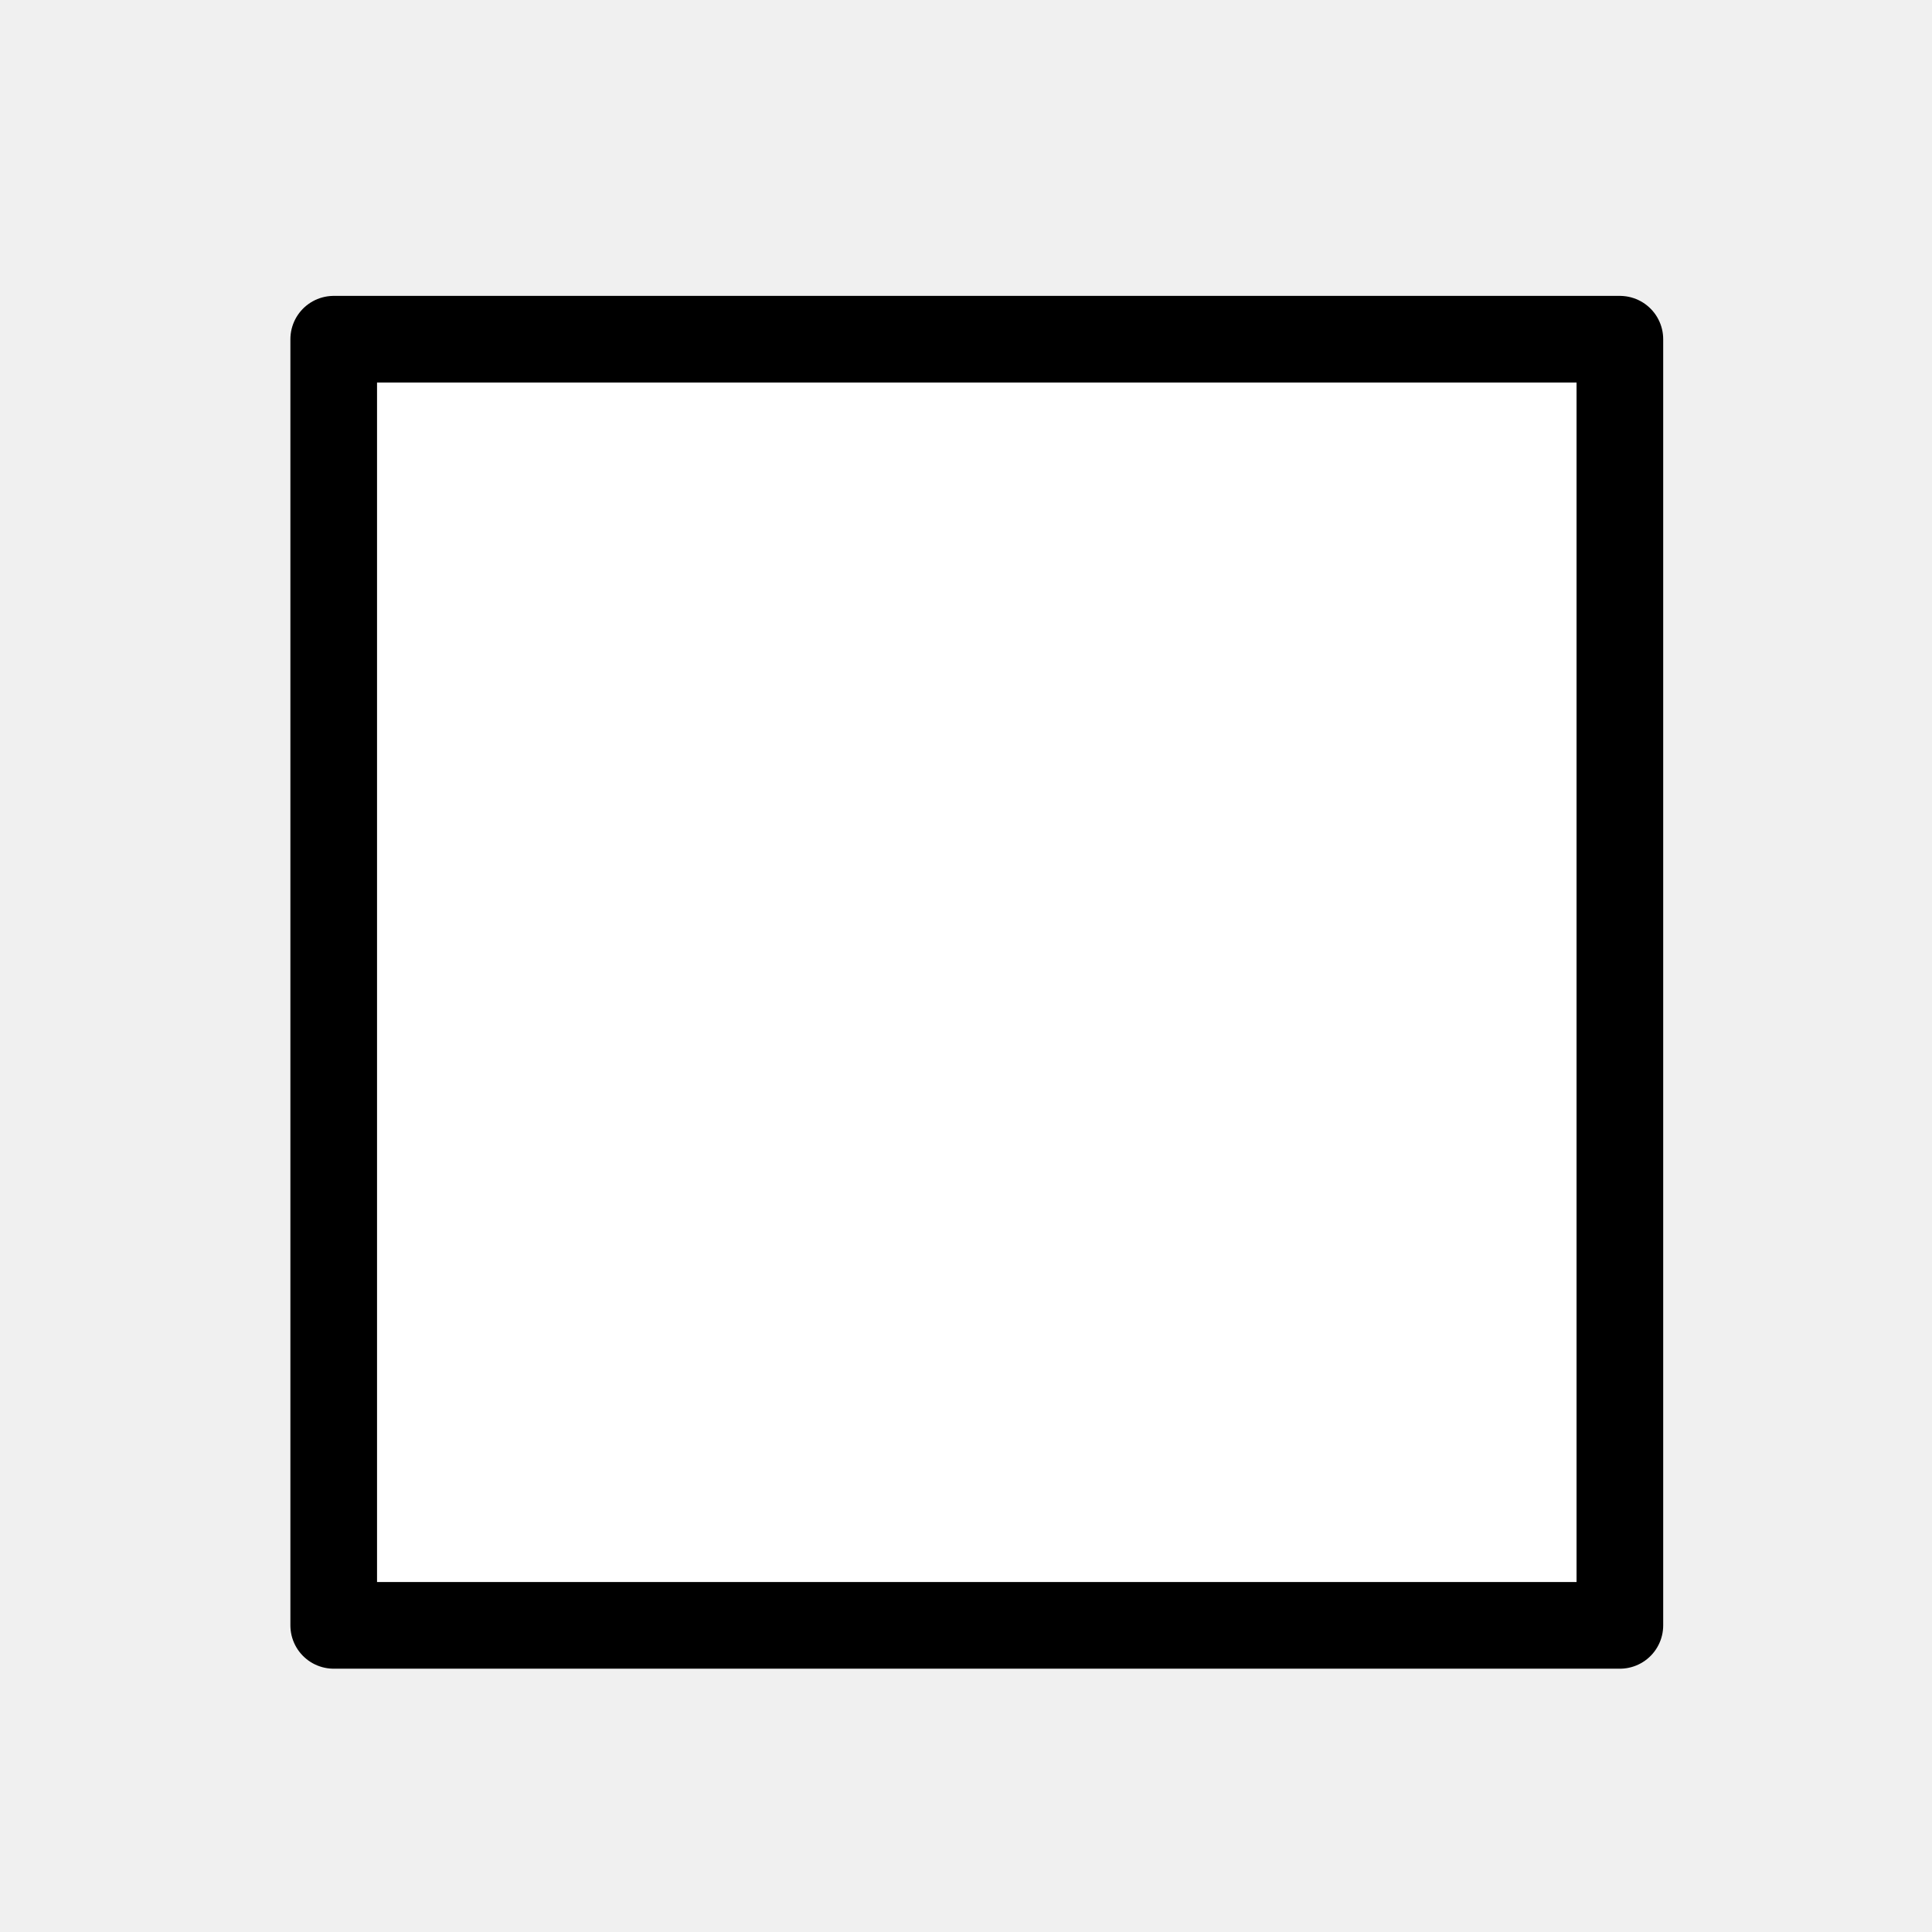
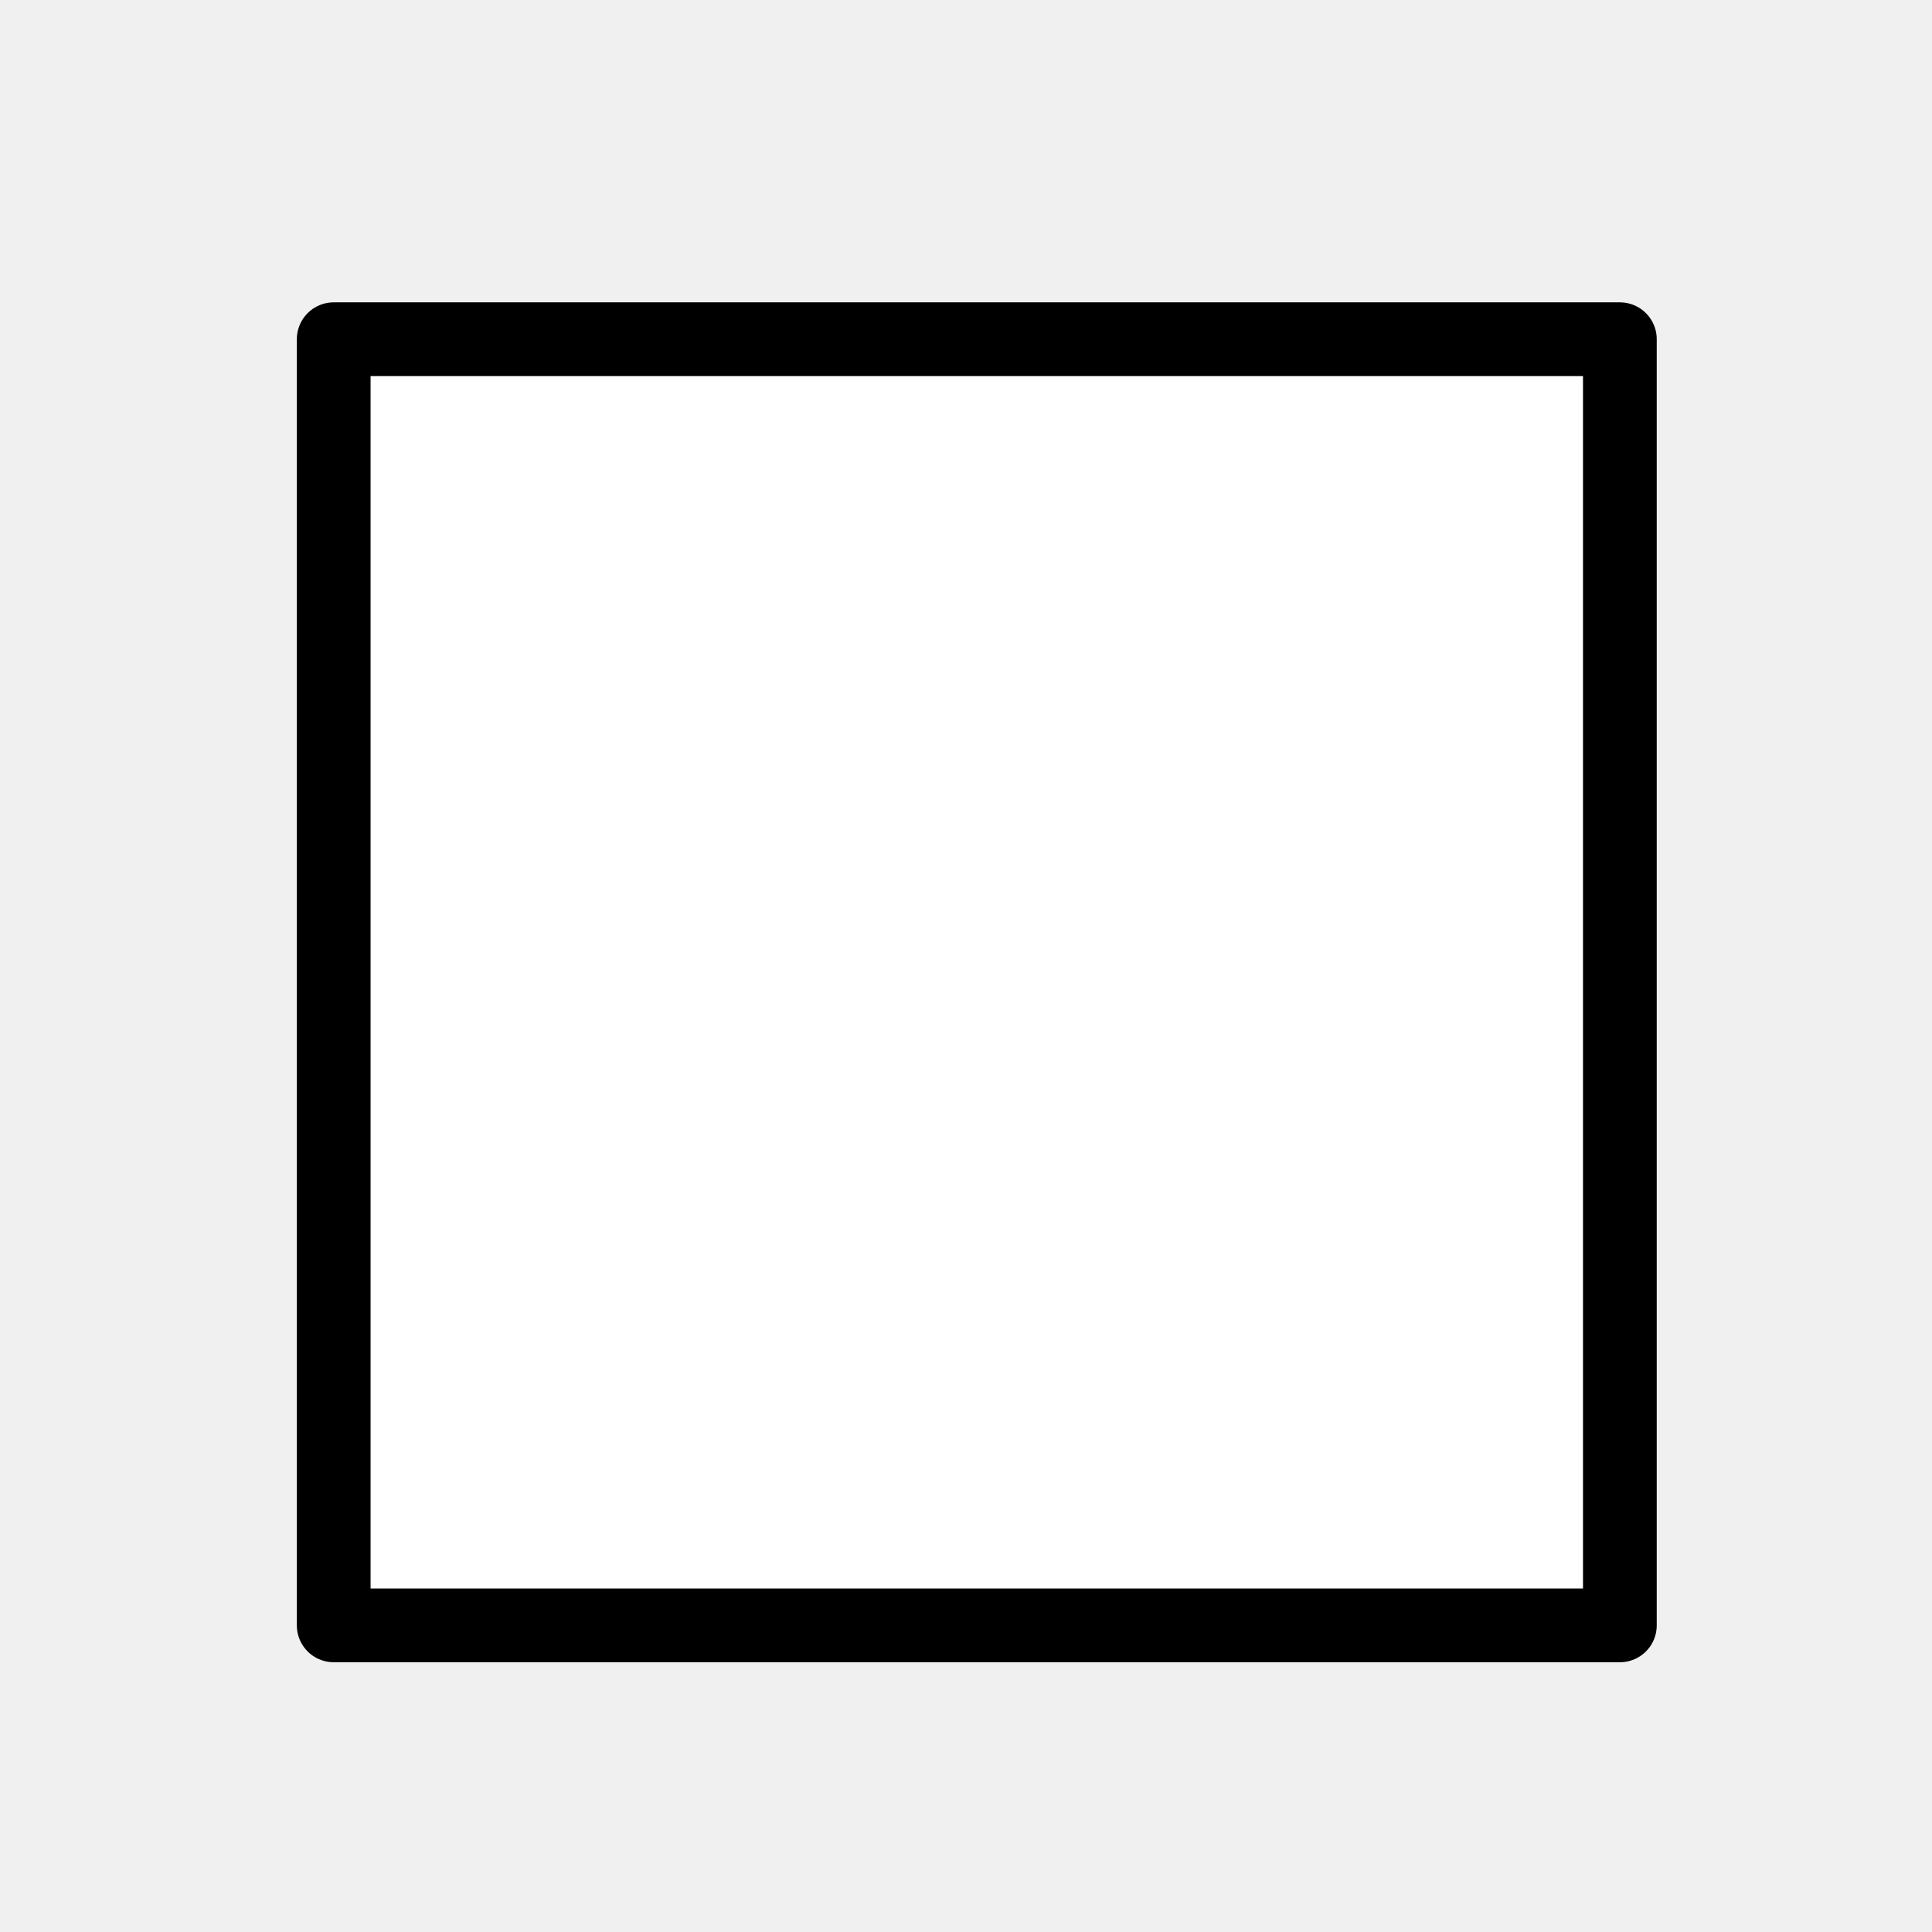
<svg xmlns="http://www.w3.org/2000/svg" width="15.72mm" height="15.72mm" viewBox="0 0 15.72 15.72" version="1.1" id="svg1" xml:space="preserve">
  <defs id="defs1" />
-   <g id="layer1" transform="translate(-44.8237,-63.63894)">
-     <g id="g21">
-       <rect style="fill:#8b8b8b;fill-opacity:0;stroke-width:0.383;stroke-linecap:round;stroke-linejoin:bevel;-inkscape-stroke:none;paint-order:fill markers stroke" id="rect1-0" width="15.72" height="15.72" x="44.824" y="63.639" rx="0" ry="0" />
-       <rect style="fill:#ffffff;fill-opacity:1;stroke:#000000;stroke-width:0.705;stroke-linecap:round;stroke-linejoin:round;stroke-dasharray:none;stroke-opacity:1;paint-order:fill markers stroke" id="rect2-4" width="10.465" height="10.465" x="47.539" y="66.399" />
+   <g id="layer1" transform="translate(-44.956,-63.77123)">
+     <g id="g21" style="stroke-width:0.6;stroke-dasharray:none" transform="translate(0.1322917,0.1322917)">
+       <rect style="fill:#8b8b8b;fill-opacity:0;stroke-width:0.6;stroke-linecap:round;stroke-linejoin:bevel;stroke-dasharray:none;paint-order:fill markers stroke" id="rect1-0" width="15.72" height="15.72" x="44.824" y="63.639" rx="0" ry="0" />
+       <rect style="fill:#ffffff;fill-opacity:1;stroke:#000000;stroke-width:0.6;stroke-linecap:round;stroke-linejoin:round;stroke-dasharray:none;stroke-opacity:1;paint-order:fill markers stroke" id="rect2-4" width="10.465" height="10.465" x="47.539" y="66.399" />
    </g>
  </g>
</svg>
